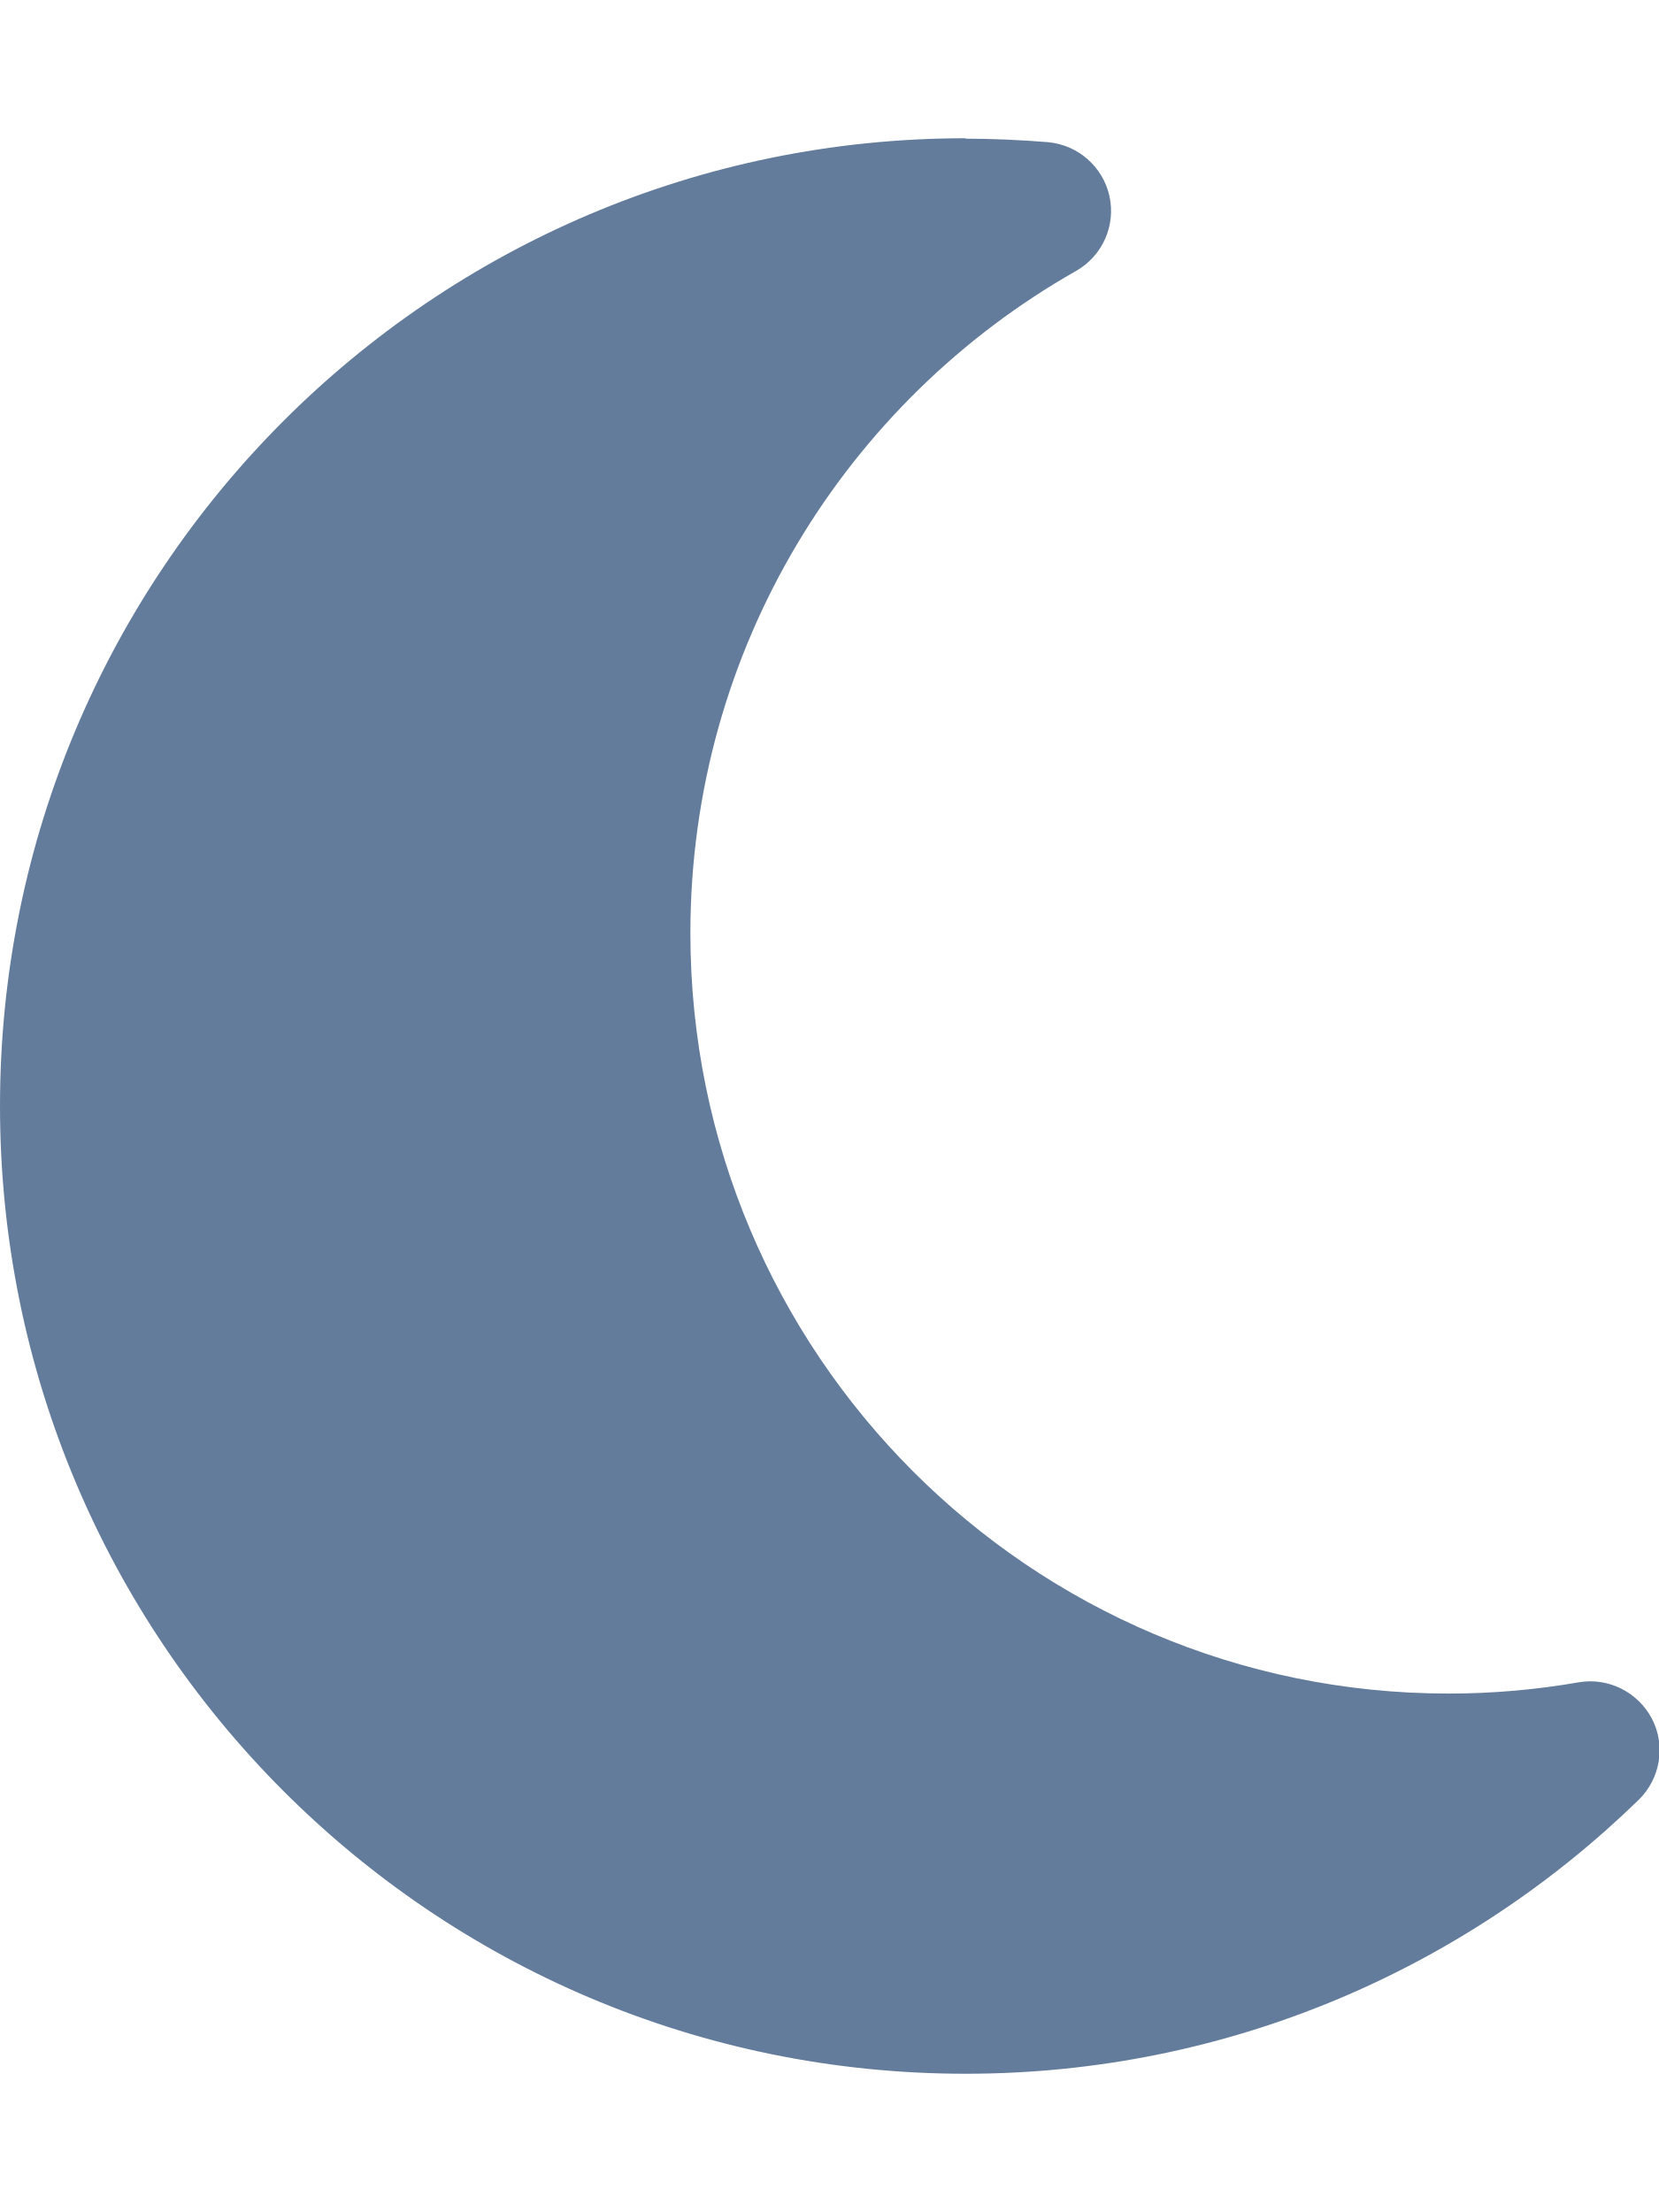
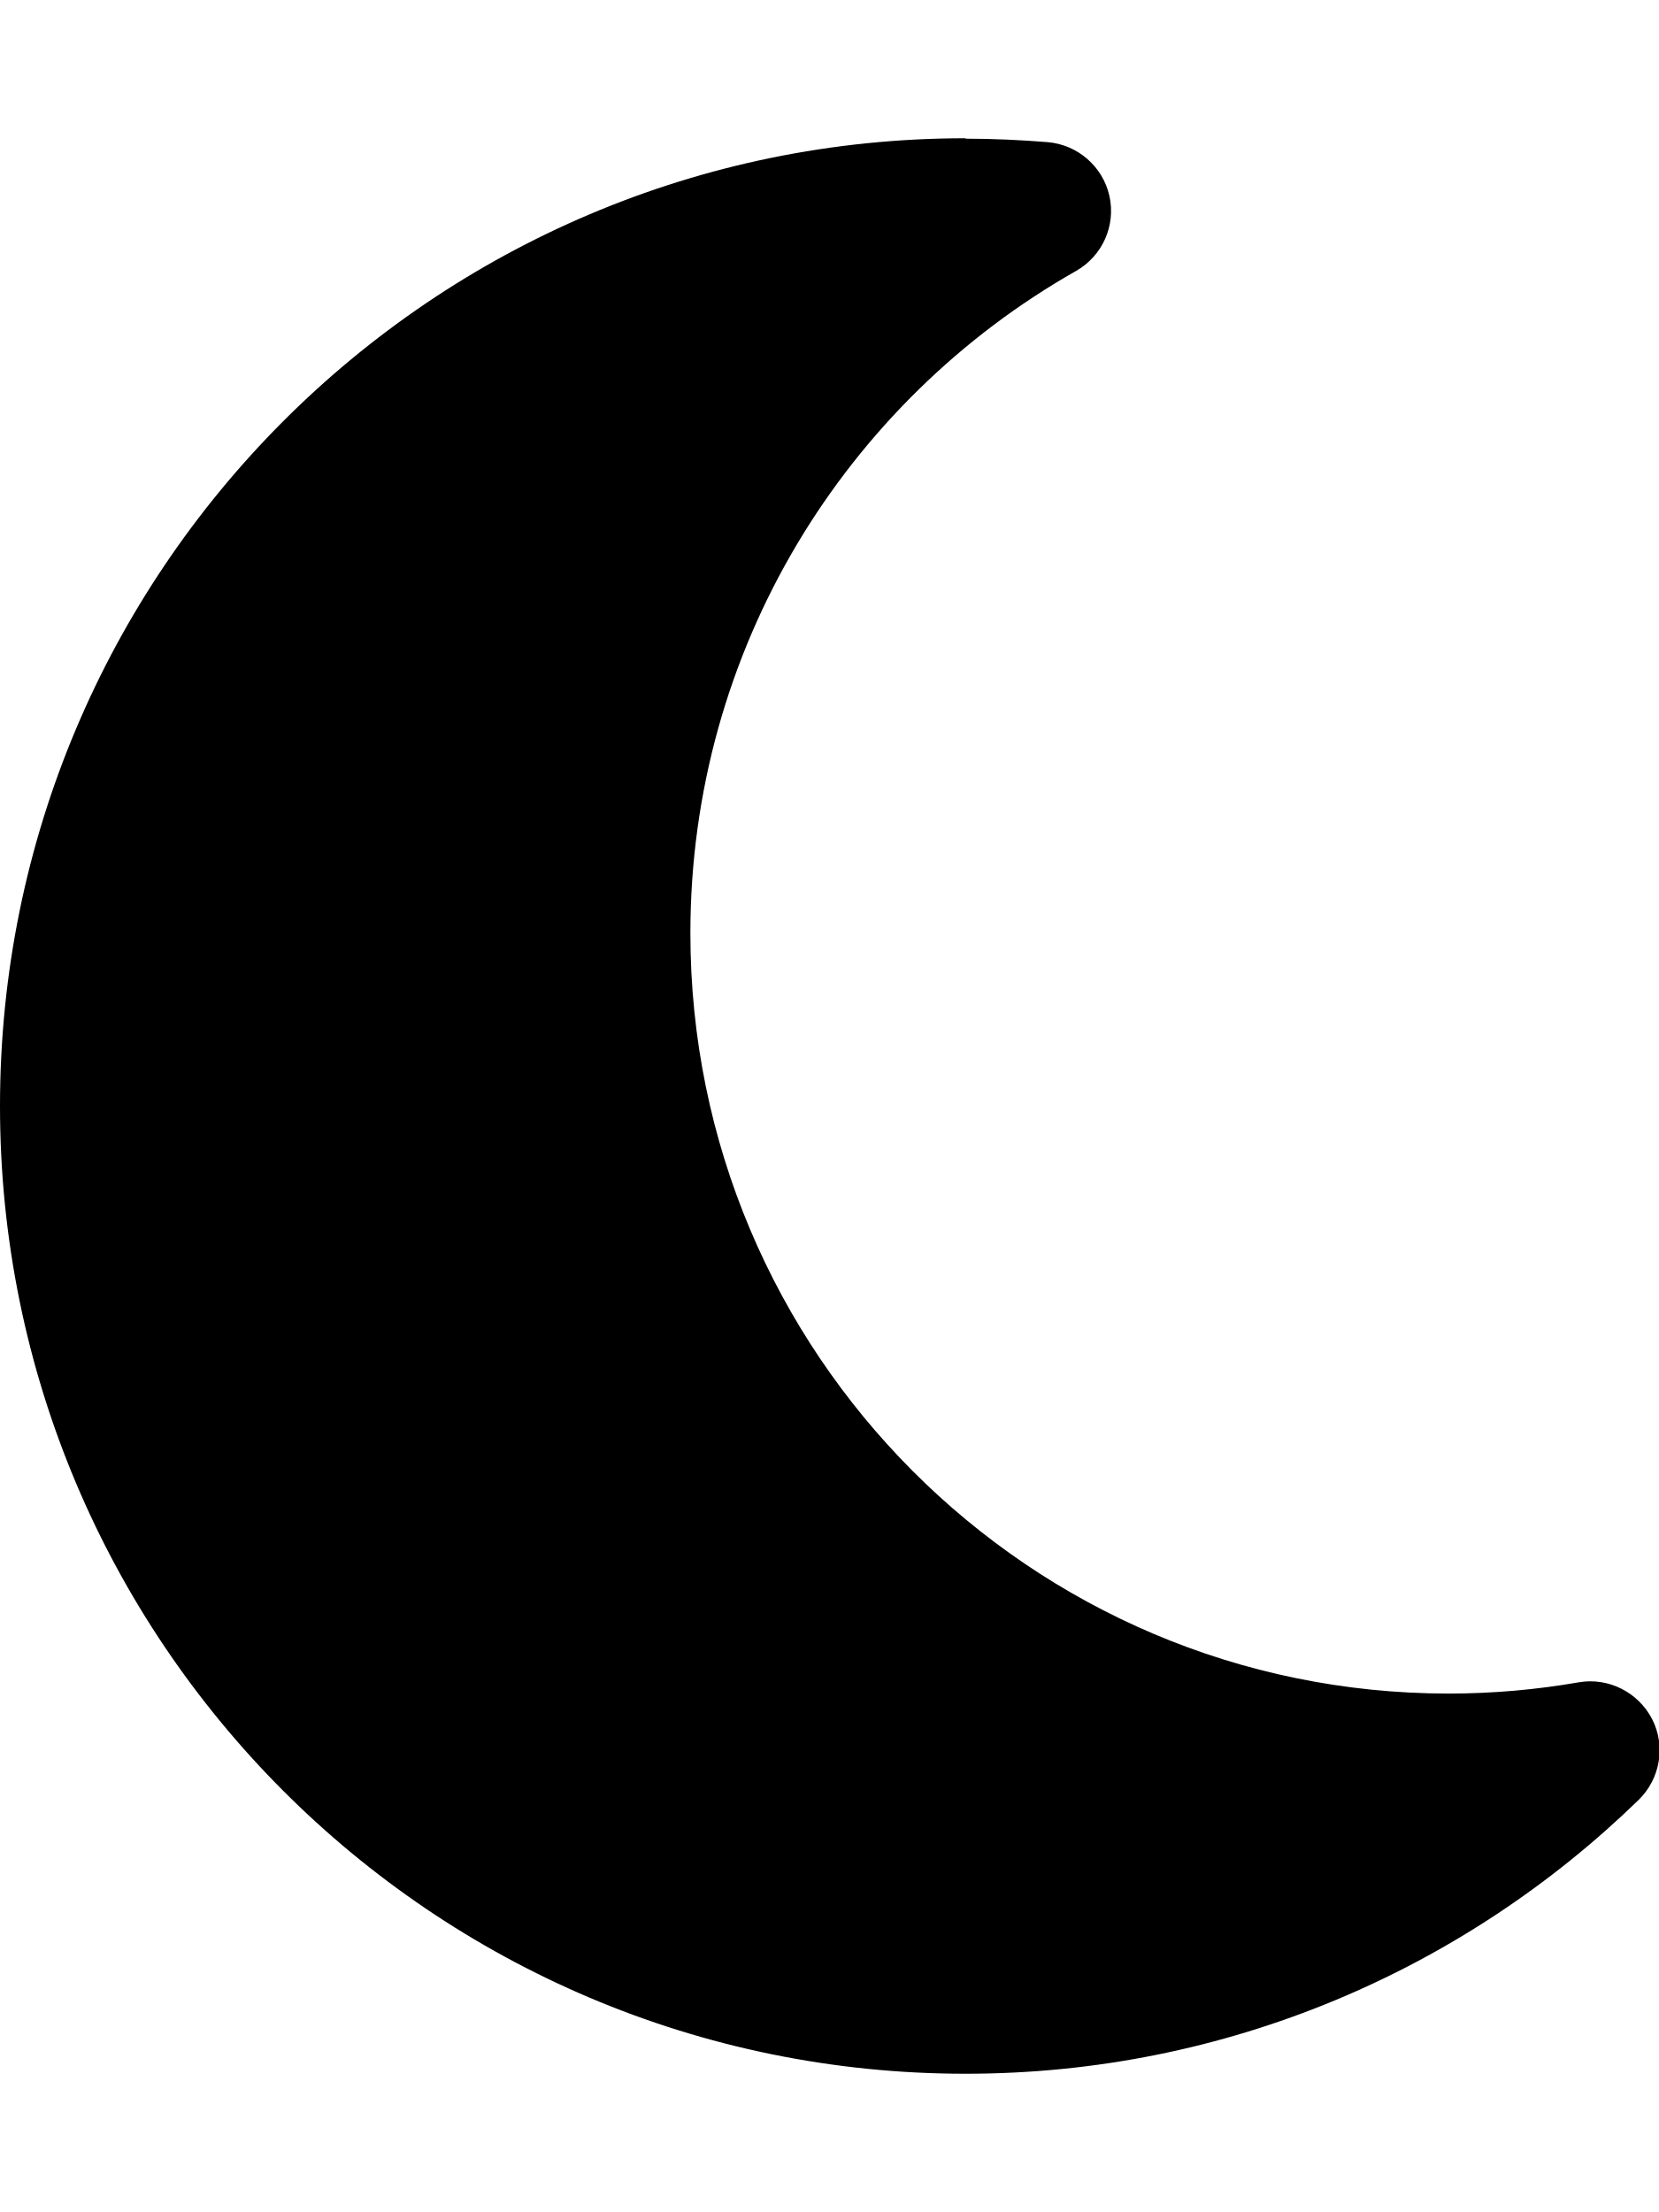
<svg xmlns="http://www.w3.org/2000/svg" viewBox="0 0 384 512">
-   <path d="M223.5 32C100 32 0 132.3 0 256S100 480 223.5 480c60.6 0 115.5-24.2 155.8-63.4c5-4.9 6.3-12.5 3.1-18.7s-10.1-9.7-17-8.5c-9.8 1.7-19.8 2.6-30.1 2.6c-96.9 0-175.5-78.8-175.5-176c0-65.8 36-123.1 89.3-153.3c6.1-3.5 9.2-10.5 7.7-17.3s-7.3-11.9-14.3-12.5c-6.3-.5-12.6-.8-19-.8z" fill="#637c9c" />
+   <path d="M223.5 32C100 32 0 132.3 0 256S100 480 223.5 480c60.6 0 115.5-24.2 155.8-63.4c5-4.9 6.3-12.5 3.1-18.7s-10.1-9.7-17-8.5c-9.8 1.7-19.8 2.6-30.1 2.6c-96.9 0-175.5-78.8-175.5-176c0-65.8 36-123.1 89.3-153.3c6.1-3.5 9.2-10.5 7.7-17.3s-7.3-11.9-14.3-12.5c-6.3-.5-12.6-.8-19-.8z" />
</svg>
